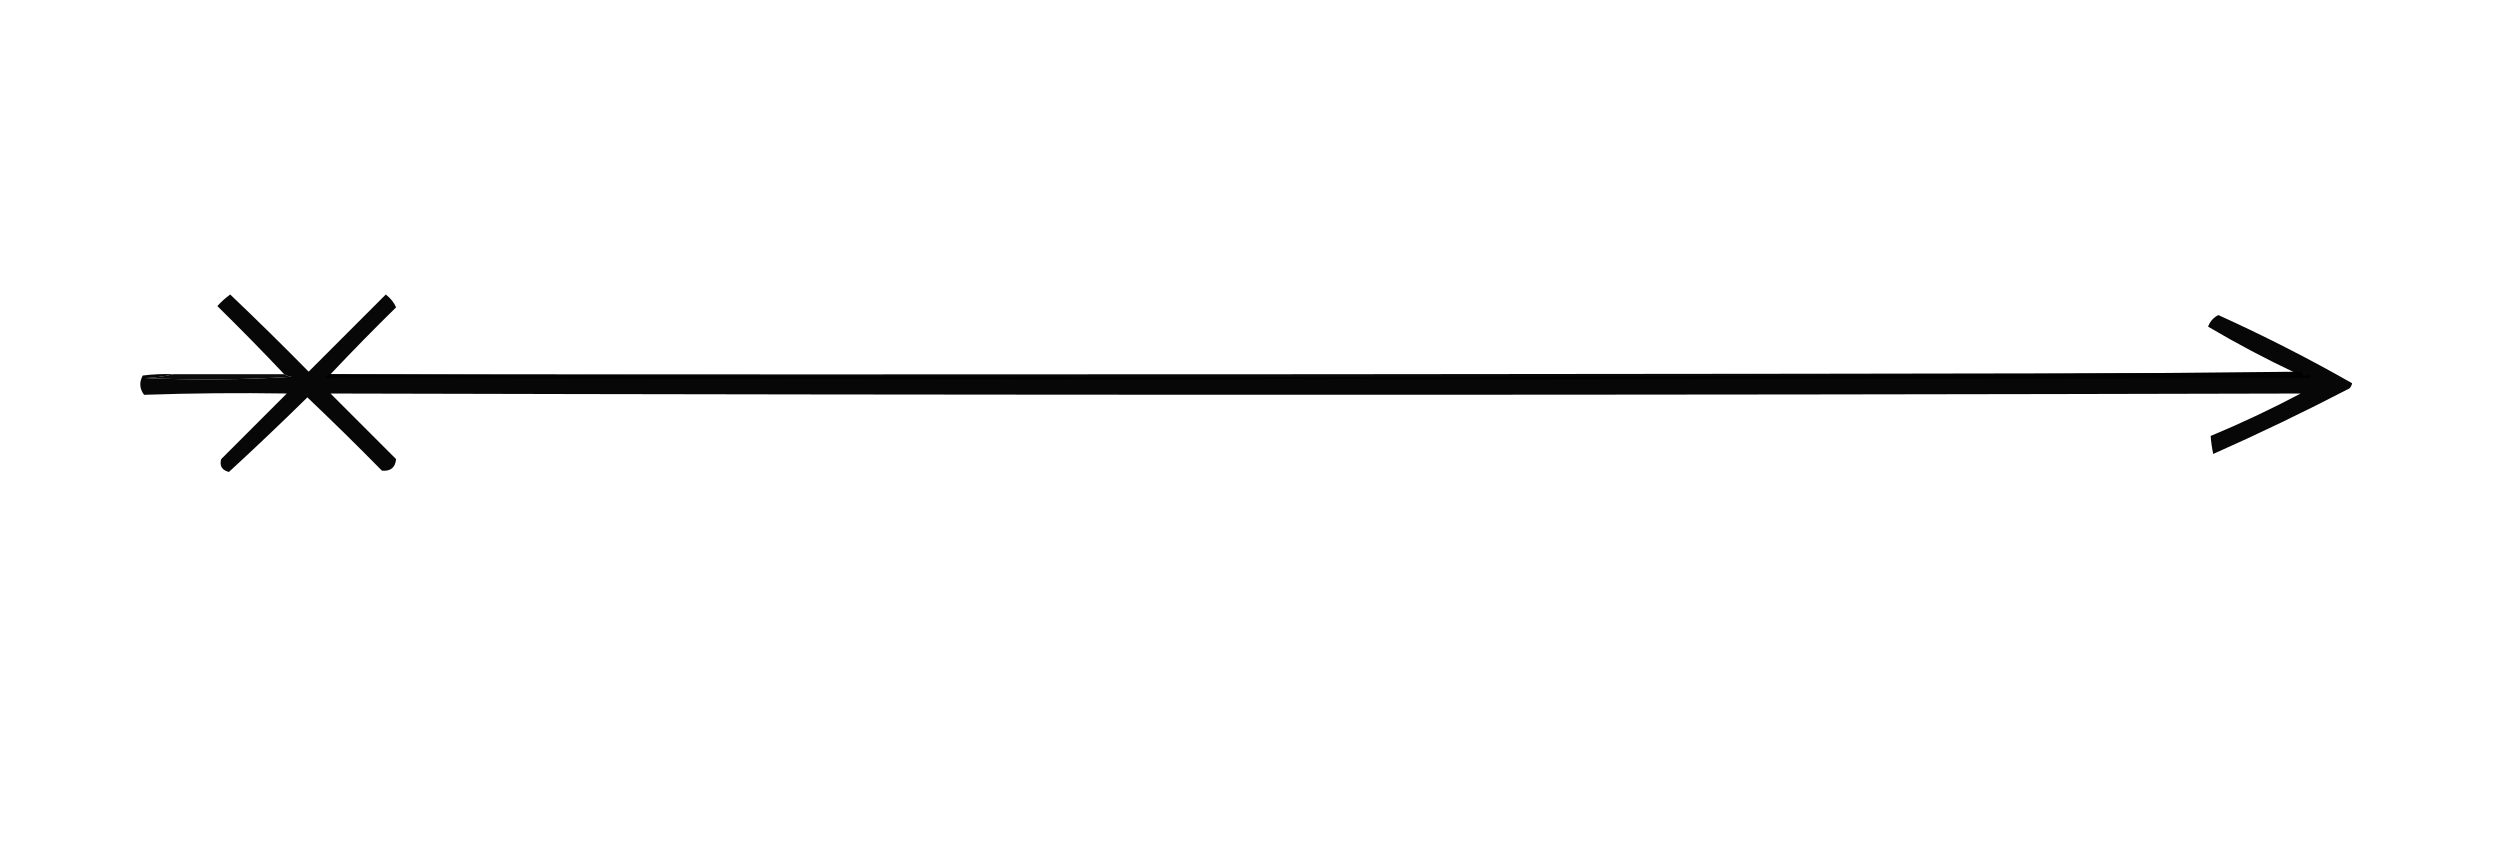
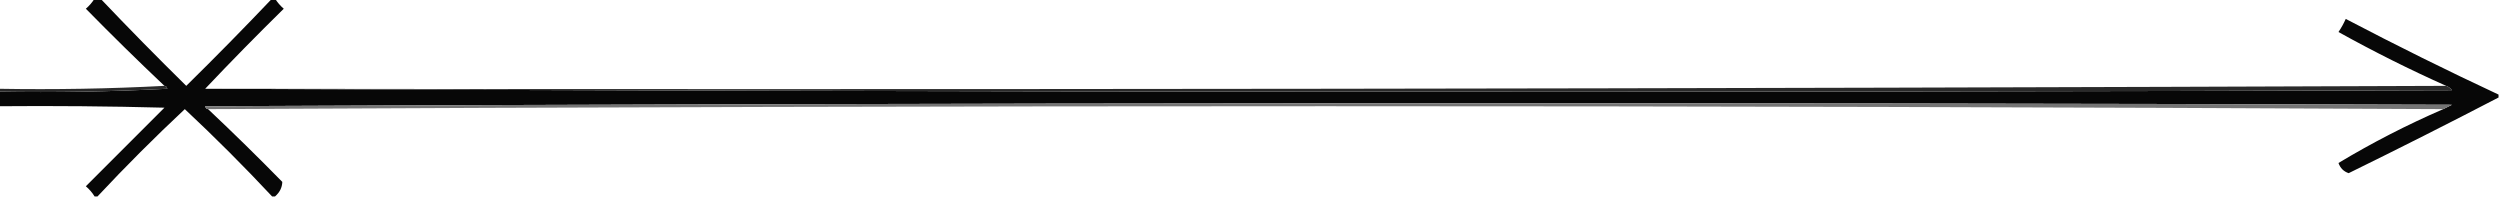
- <svg xmlns="http://www.w3.org/2000/svg" version="1.1" width="972px" height="337px" style="shape-rendering:geometricPrecision; text-rendering:geometricPrecision; image-rendering:optimizeQuality; fill-rule:evenodd; clip-rule:evenodd">
+ <svg xmlns="http://www.w3.org/2000/svg" version="1.1" width="859px" height="68px" style="shape-rendering:geometricPrecision; text-rendering:geometricPrecision; image-rendering:optimizeQuality; fill-rule:evenodd; clip-rule:evenodd">
  <g>
-     <path style="opacity:0.97" fill="#000000" d="M 128.5,145.5 C 383.167,145.667 637.834,145.5 892.5,145C 880.85,139.509 869.517,133.509 858.5,127C 859.267,124.947 860.6,123.447 862.5,122.5C 880.293,130.563 897.626,139.396 914.5,149C 914.355,149.772 914.022,150.439 913.5,151C 895.997,160.086 878.331,168.586 860.5,176.5C 860.007,174.194 859.674,171.861 859.5,169.5C 871.437,164.531 883.104,159.031 894.5,153C 639.214,153.647 383.881,153.647 128.5,153C 137,161.5 145.5,170 154,178.5C 153.702,181.793 151.869,183.293 148.5,183C 138.986,173.319 129.319,163.819 119.5,154.5C 109.473,164.362 99.306,174.029 89,183.5C 86.276,182.792 85.276,181.125 86,178.5C 94.5,170 103,161.5 111.5,153C 92.905,152.699 74.405,152.865 56,153.5C 54.243,151.12 54.077,148.62 55.5,146C 59.486,145.501 63.486,145.334 67.5,145.5C 64.023,146.323 60.356,146.823 56.5,147C 75.509,147.833 94.509,147.666 113.5,146.5C 112.606,146.483 111.606,146.149 110.5,145.5C 102.036,136.535 93.369,127.702 84.5,119C 86.017,117.315 87.684,115.815 89.5,114.5C 99.819,124.319 109.986,134.319 120,144.5C 130,134.5 140,124.5 150,114.5C 151.921,116.013 153.254,117.68 154,119.5C 145.298,128.035 136.798,136.702 128.5,145.5 Z" />
+     <path style="opacity:1" fill="#070707" d="M 32.5,-0.5 C 33.167,-0.5 33.833,-0.5 34.5,-0.5C 44.131,9.632 53.965,19.632 64,29.5C 74.035,19.632 83.869,9.632 93.5,-0.5C 93.833,-0.5 94.167,-0.5 94.5,-0.5C 95.29,0.794 96.29,1.961 97.5,3C 88.298,12.035 79.298,21.202 70.5,30.5C 327.666,31.666 585,31.833 842.5,31C 841.956,30.283 841.289,29.783 840.5,29.5C 827.91,23.872 815.577,17.705 803.5,11C 804.46,9.581 805.293,8.081 806,6.5C 823.321,15.578 840.821,24.244 858.5,32.5C 858.5,32.833 858.5,33.167 858.5,33.5C 841.463,42.357 824.297,51.023 807,59.5C 805.286,58.924 804.119,57.757 803.5,56C 815.084,49.041 827.084,42.875 839.5,37.5C 840.473,37.013 841.473,36.513 842.5,36C 585.166,35.167 327.833,35.333 70.5,36.5C 70.624,37.107 70.957,37.44 71.5,37.5C 80.132,45.631 88.632,53.964 97,62.5C 96.942,64.435 96.109,66.102 94.5,67.5C 94.167,67.5 93.833,67.5 93.5,67.5C 83.854,57.188 73.854,47.188 63.5,37.5C 53.146,47.188 43.146,57.188 33.5,67.5C 33.167,67.5 32.833,67.5 32.5,67.5C 31.71,66.206 30.71,65.039 29.5,64C 38.5,55 47.5,46 56.5,37C 37.503,36.5 18.503,36.333 -0.5,36.5C -0.5,34.833 -0.5,33.167 -0.5,31.5C 18.845,31.833 38.178,31.5 57.5,30.5C 57.376,29.893 57.043,29.56 56.5,29.5C 47.368,20.869 38.368,12.036 29.5,3C 30.71,1.961 31.71,0.794 32.5,-0.5 Z" />
  </g>
  <g>
-     <path style="opacity:0.957" fill="#000000" d="M 67.5,145.5 C 81.833,145.5 96.167,145.5 110.5,145.5C 111.606,146.149 112.606,146.483 113.5,146.5C 94.509,147.666 75.509,147.833 56.5,147C 60.356,146.823 64.023,146.323 67.5,145.5 Z" />
+     <path style="opacity:1" fill="#2a2a2a" d="M 56.5,29.5 C 57.043,29.56 57.376,29.893 57.5,30.5C 38.178,31.5 18.845,31.833 -0.5,31.5C -0.5,31.167 -0.5,30.833 -0.5,30.5C 18.674,30.83 37.674,30.497 56.5,29.5 Z" />
  </g>
  <g>
-     <path style="opacity:0.991" fill="#000000" d="M 128.5,145.5 C 256,146.167 383.666,146.5 511.5,146.5C 639.541,146.499 767.374,145.832 895,144.5C 895.317,146.301 895.984,146.634 897,145.5C 897.5,146 898,146.5 898.5,147C 641.167,147.667 383.833,147.667 126.5,147C 127.044,146.283 127.711,145.783 128.5,145.5 Z" />
+     <path style="opacity:1" fill="#2a2a2a" d="M 840.5,29.5 C 841.289,29.783 841.956,30.283 842.5,31C 585,31.833 327.666,31.666 70.5,30.5C 327.334,30.833 584.001,30.5 840.5,29.5 Z" />
+   </g>
+   <g>
+     <path style="opacity:1" fill="#757575" d="M 839.5,37.5 C 583.5,36.167 327.5,36.167 71.5,37.5C 70.957,37.44 70.624,37.107 70.5,36.5C 327.833,35.333 585.166,35.167 842.5,36C 841.473,36.513 840.473,37.013 839.5,37.5 Z" />
  </g>
</svg>
